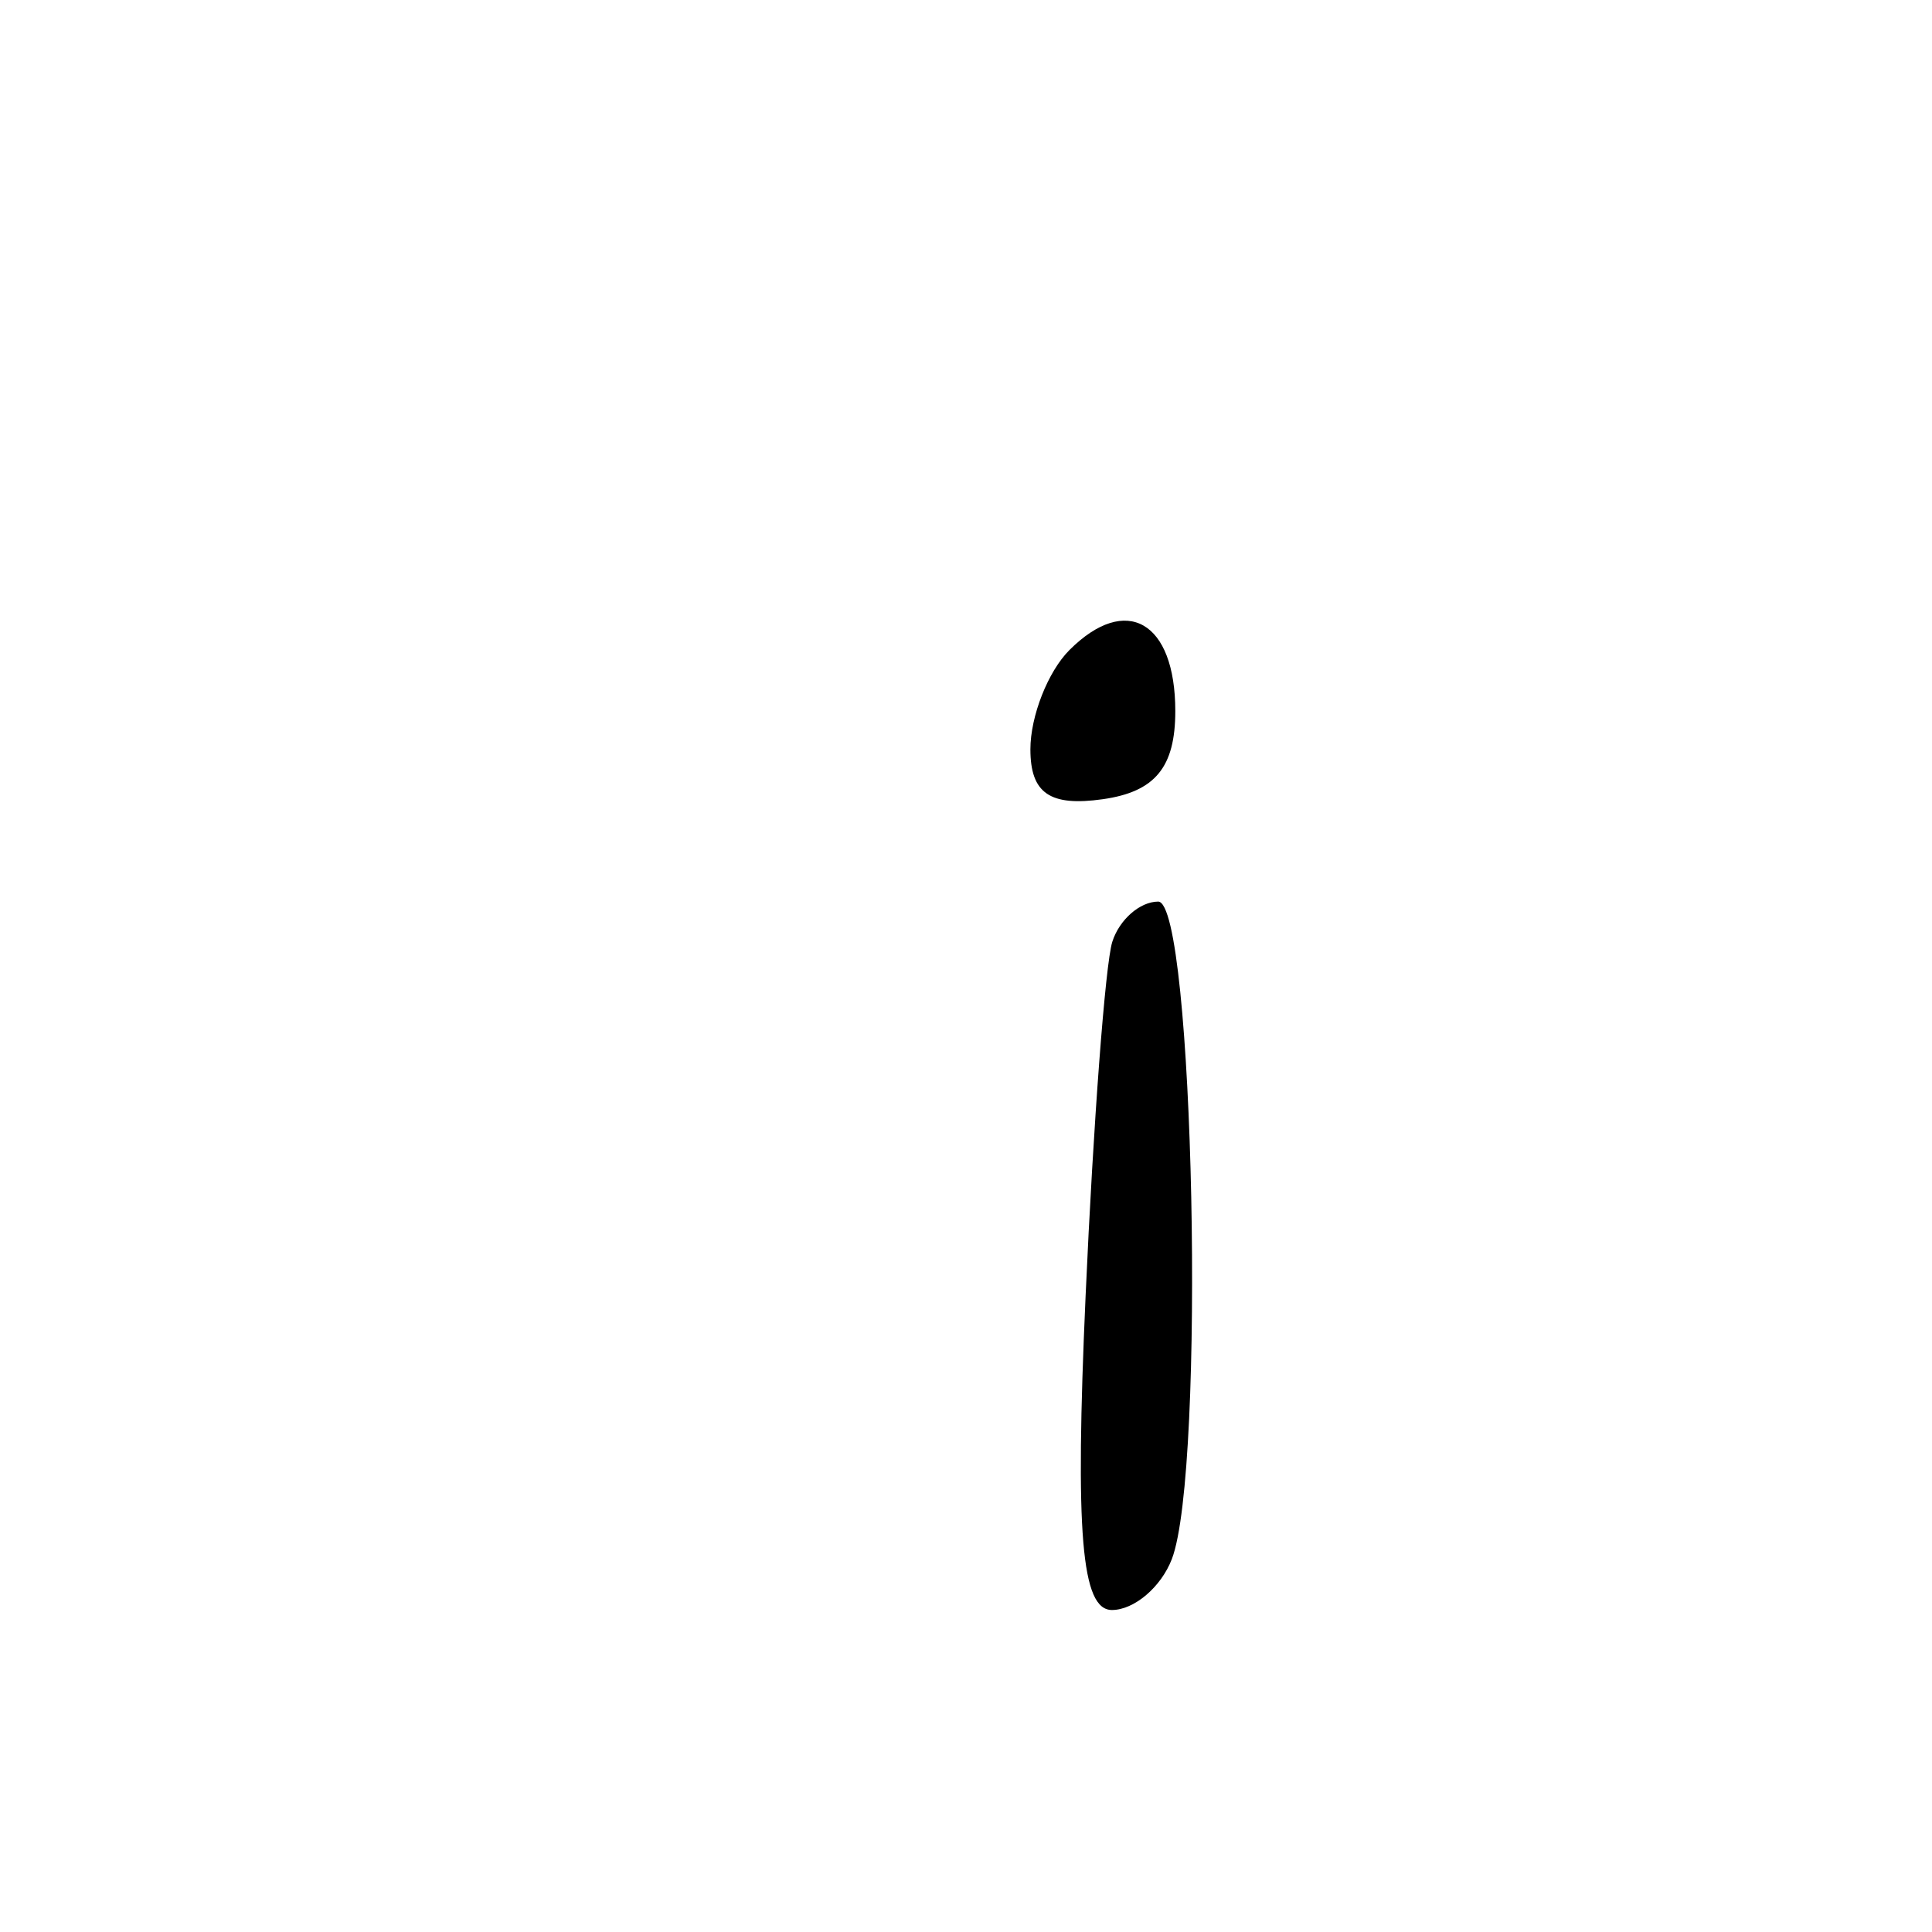
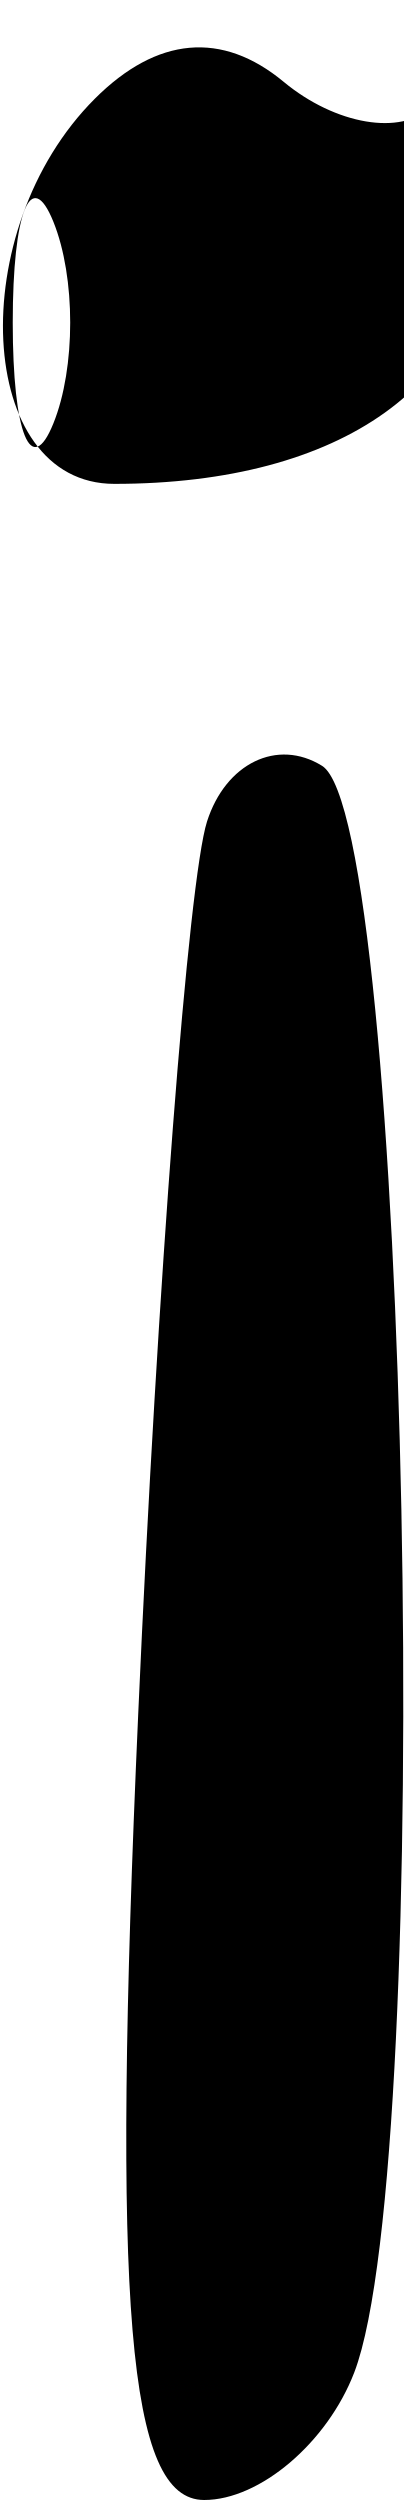
- <svg xmlns="http://www.w3.org/2000/svg" viewBox="0 0 60 60" version="1.1">
-   <path d="M 33.212 20.188 C 32.546 20.854, 32 22.241, 32 23.270 C 32 24.636, 32.605 25.053, 34.250 24.820 C 35.874 24.589, 36.500 23.828, 36.500 22.083 C 36.500 19.303, 34.976 18.424, 33.212 20.188 M 34.543 29.250 C 34.326 29.938, 33.953 34.888, 33.714 40.250 C 33.384 47.630, 33.583 50, 34.532 50 C 35.222 50, 36.059 49.288, 36.393 48.418 C 37.450 45.662, 37.083 28, 35.969 28 C 35.401 28, 34.760 28.563, 34.543 29.250" stroke="none" fill="black" fill-rule="evenodd" />
+ <svg xmlns="http://www.w3.org/2000/svg" width="5" height="31" viewBox="0 0 5 31" version="1.1">
+   <path d="M 1.176 1.224 C -0.457 2.857, -0.298 6, 1.418 6 C 4.242 6, 6 4.744, 6 2.726 C 6 1.594, 5.704 0.963, 5.342 1.325 C 4.980 1.687, 4.159 1.547, 3.518 1.015 C 2.754 0.381, 1.947 0.453, 1.176 1.224 M 0.158 4 C 0.158 5.375, 0.385 5.938, 0.662 5.250 C 0.940 4.563, 0.940 3.438, 0.662 2.750 C 0.385 2.063, 0.158 2.625, 0.158 4 M 2.567 10.187 C 2.337 10.909, 1.953 15.887, 1.714 21.250 C 1.384 28.630, 1.583 31, 2.532 31 C 3.222 31, 4.059 30.288, 4.393 29.418 C 5.405 26.780, 5.072 10.162, 3.993 9.496 C 3.439 9.153, 2.798 9.464, 2.567 10.187" stroke="none" fill="black" fill-rule="evenodd" />
</svg>
